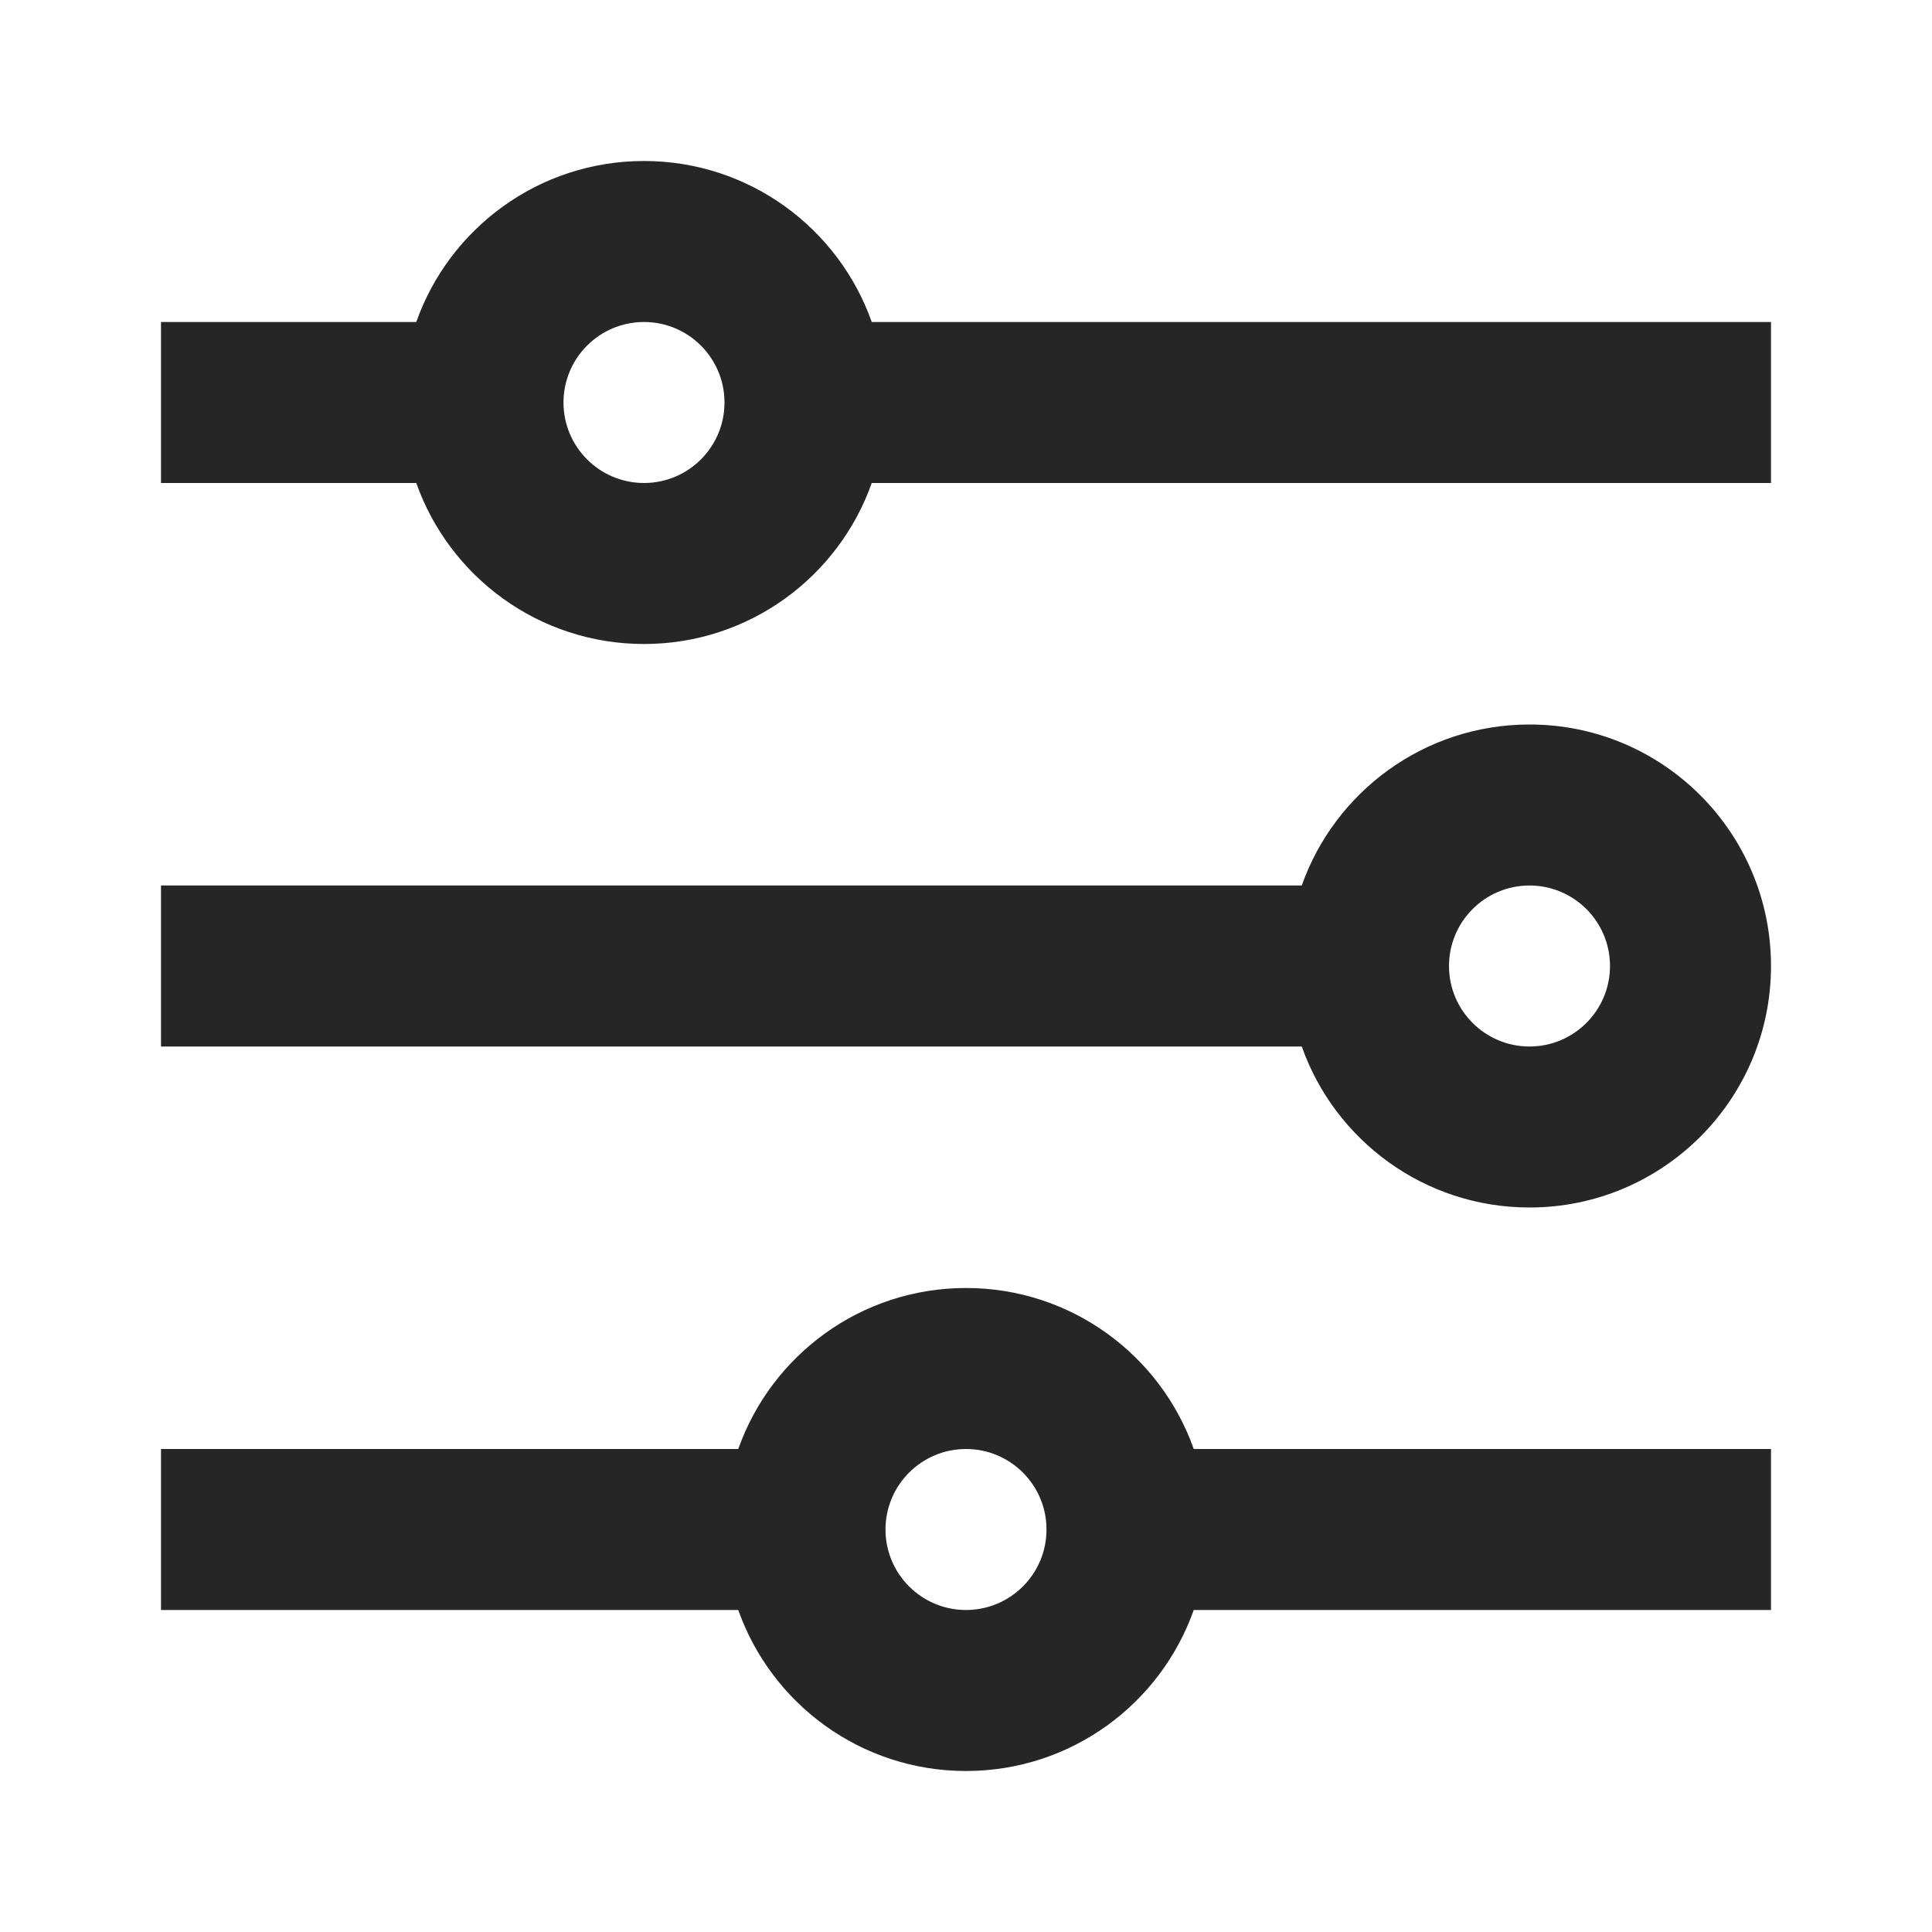
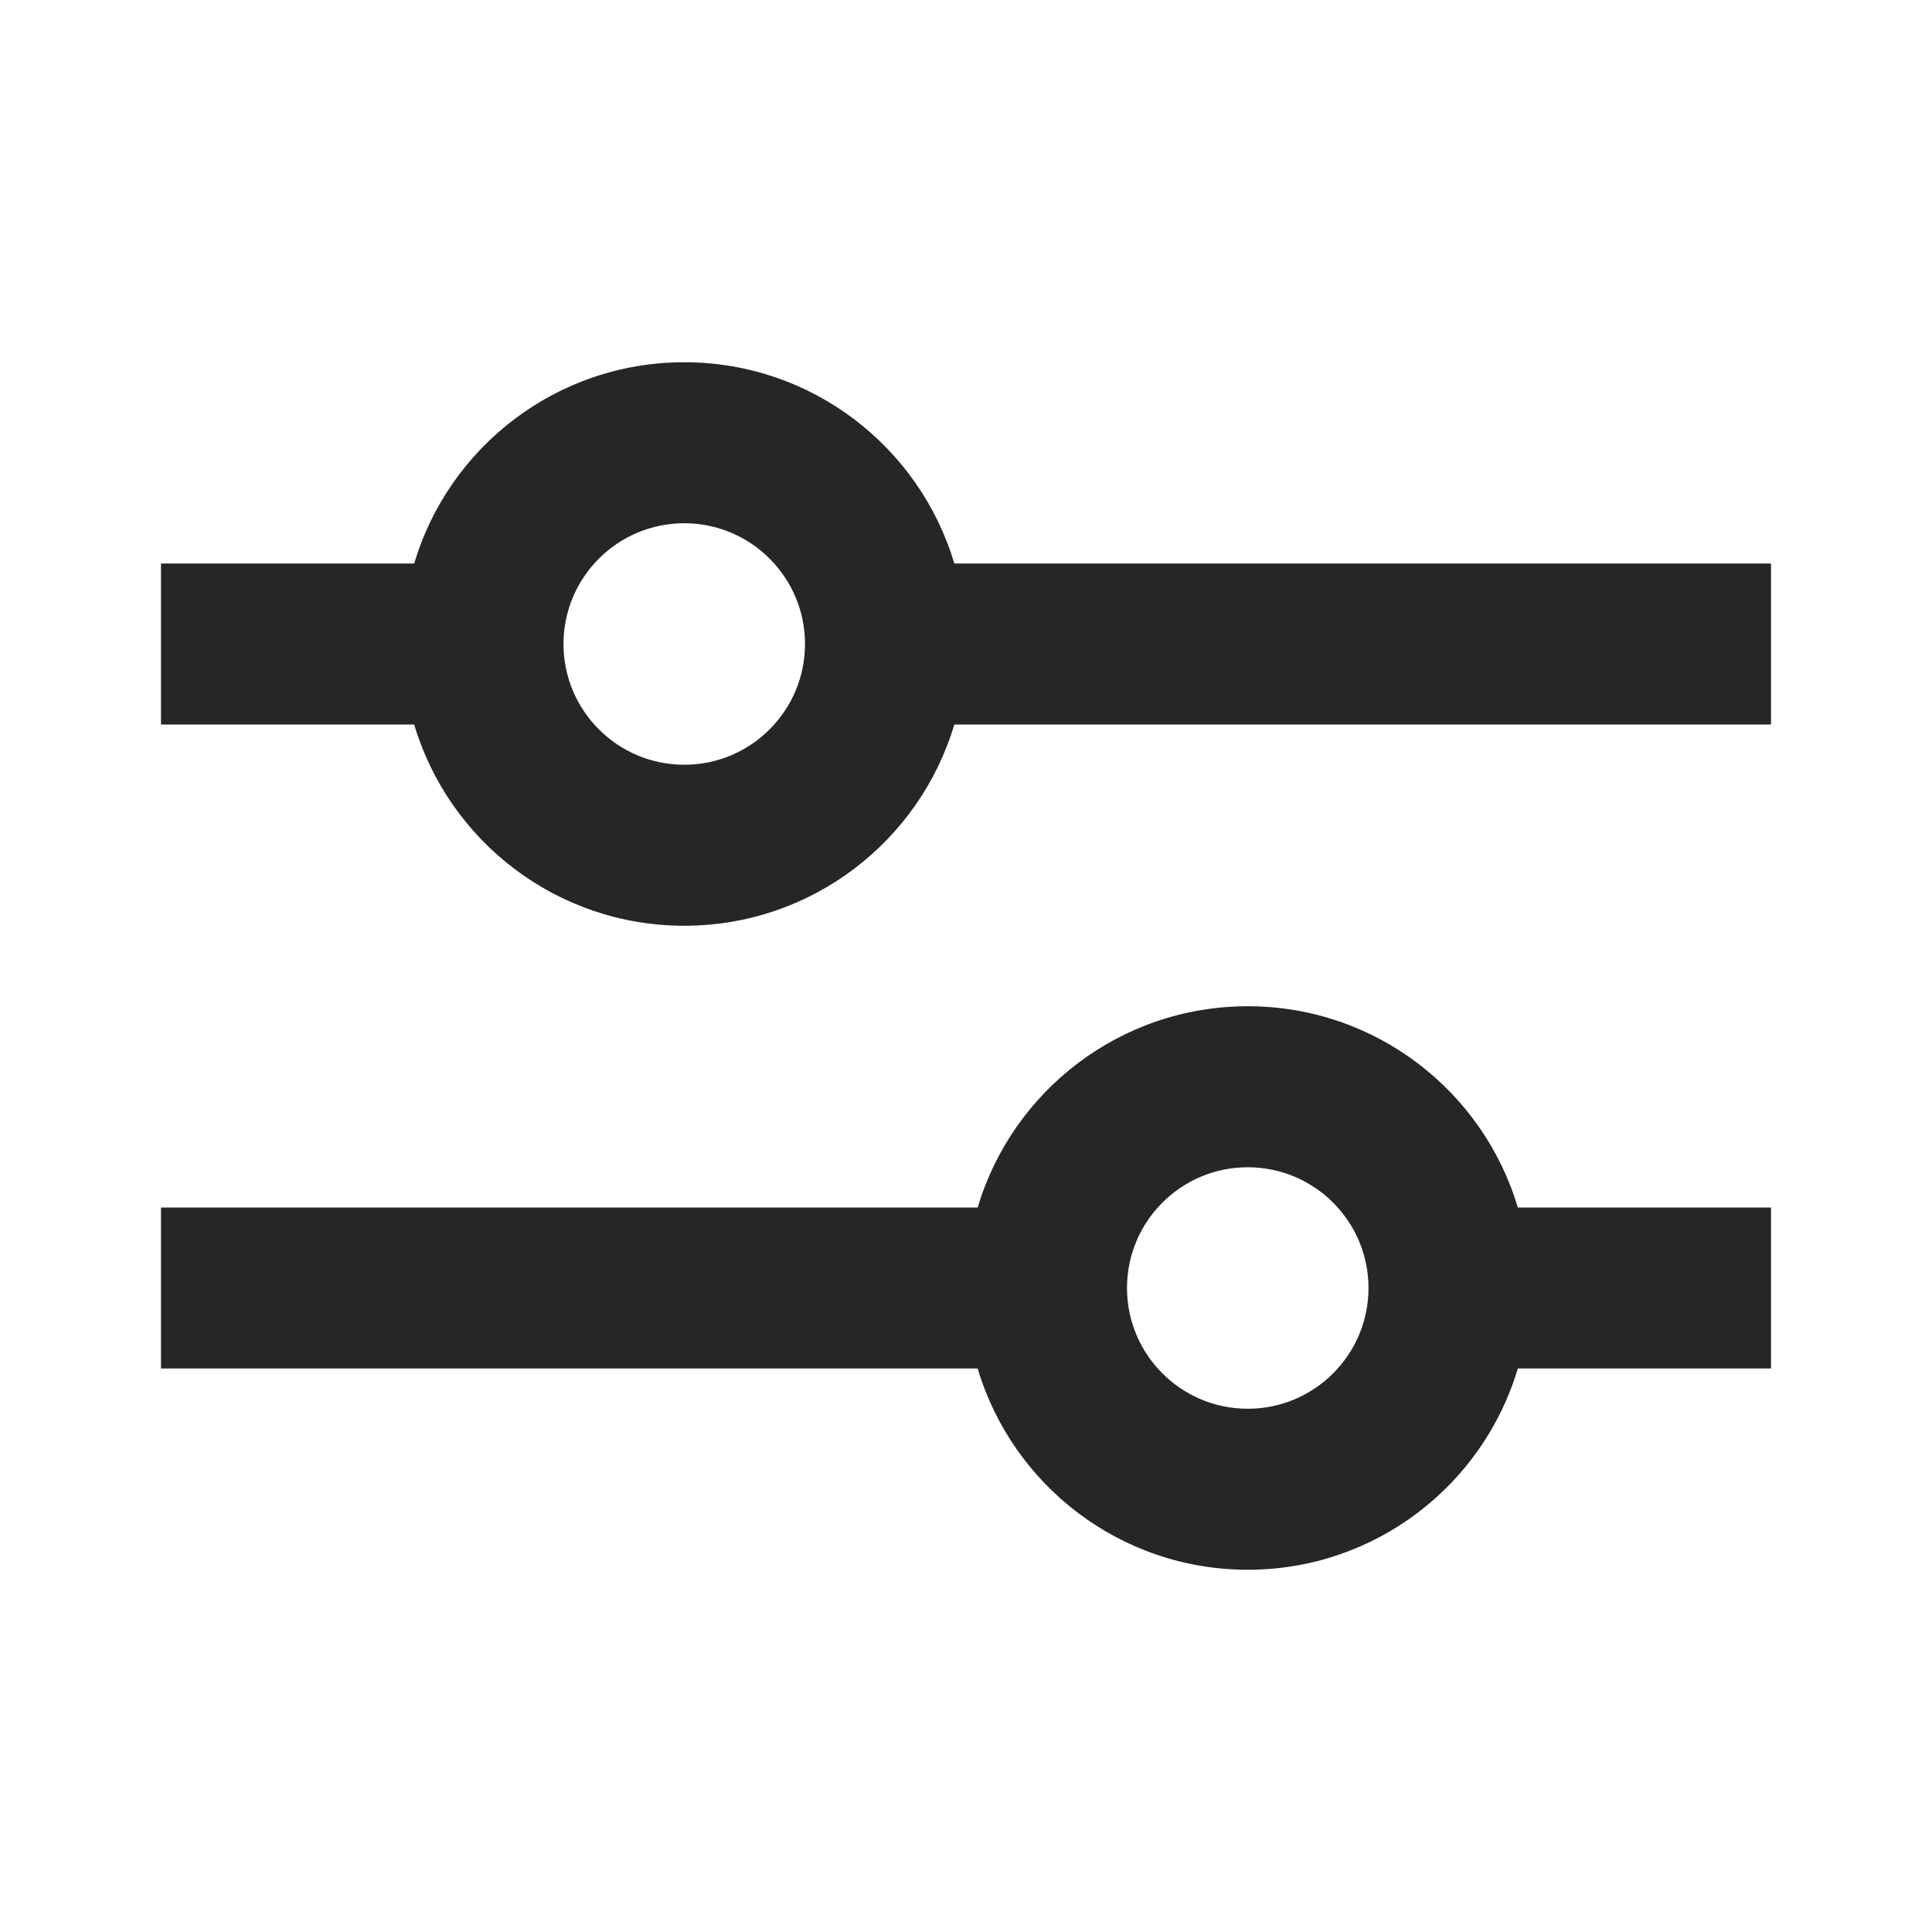
<svg xmlns="http://www.w3.org/2000/svg" width="24" height="24" viewBox="0 0 24 24" fill="none">
-   <path fill-rule="evenodd" clip-rule="evenodd" d="M9 5C9 5.552 8.552 6 8 6C7.448 6 7 5.552 7 5C7 4.448 7.448 4 8 4C8.552 4 9 4.448 9 5ZM5.171 4H2V6H5.171C5.583 7.165 6.694 8 8 8C9.306 8 10.418 7.165 10.829 6L22 6V4L10.829 4C10.418 2.835 9.306 2 8 2C6.694 2 5.583 2.835 5.171 4ZM20 12C20 12.552 19.552 13 19 13C18.448 13 18 12.552 18 12C18 11.448 18.448 11 19 11C19.552 11 20 11.448 20 12ZM22 12C22 13.657 20.657 15 19 15C17.694 15 16.582 14.165 16.171 13H2V11H16.171C16.582 9.835 17.694 9 19 9C20.657 9 22 10.343 22 12ZM13 19C13 19.552 12.552 20 12 20C11.448 20 11 19.552 11 19C11 18.448 11.448 18 12 18C12.552 18 13 18.448 13 19ZM14.829 20C14.418 21.165 13.306 22 12 22C10.694 22 9.583 21.165 9.171 20H2V18H9.171C9.583 16.835 10.694 16 12 16C13.306 16 14.418 16.835 14.829 18H22V20H14.829Z" fill="#262626" />
+   <path fill-rule="evenodd" clip-rule="evenodd" d="M10 8C10 8.828 9.328 9.5 8.5 9.5C7.672 9.5 7 8.828 7 8C7 7.172 7.672 6.5 8.5 6.5C9.328 6.5 10 7.172 10 8ZM11.855 9C11.425 10.446 10.085 11.5 8.5 11.5C6.914 11.5 5.575 10.446 5.145 9H2V7H5.145C5.575 5.554 6.914 4.5 8.5 4.5C10.085 4.5 11.425 5.554 11.855 7L22 7V9L11.855 9ZM17 16C17 16.828 16.328 17.5 15.5 17.5C14.672 17.5 14 16.828 14 16C14 15.172 14.672 14.5 15.5 14.5C16.328 14.5 17 15.172 17 16ZM15.5 19.5C17.085 19.5 18.425 18.446 18.855 17H22V15H18.855C18.425 13.554 17.085 12.5 15.5 12.5C13.915 12.5 12.575 13.554 12.145 15H2V17H12.145C12.575 18.446 13.915 19.5 15.5 19.5Z" fill="#262626" />
</svg>
